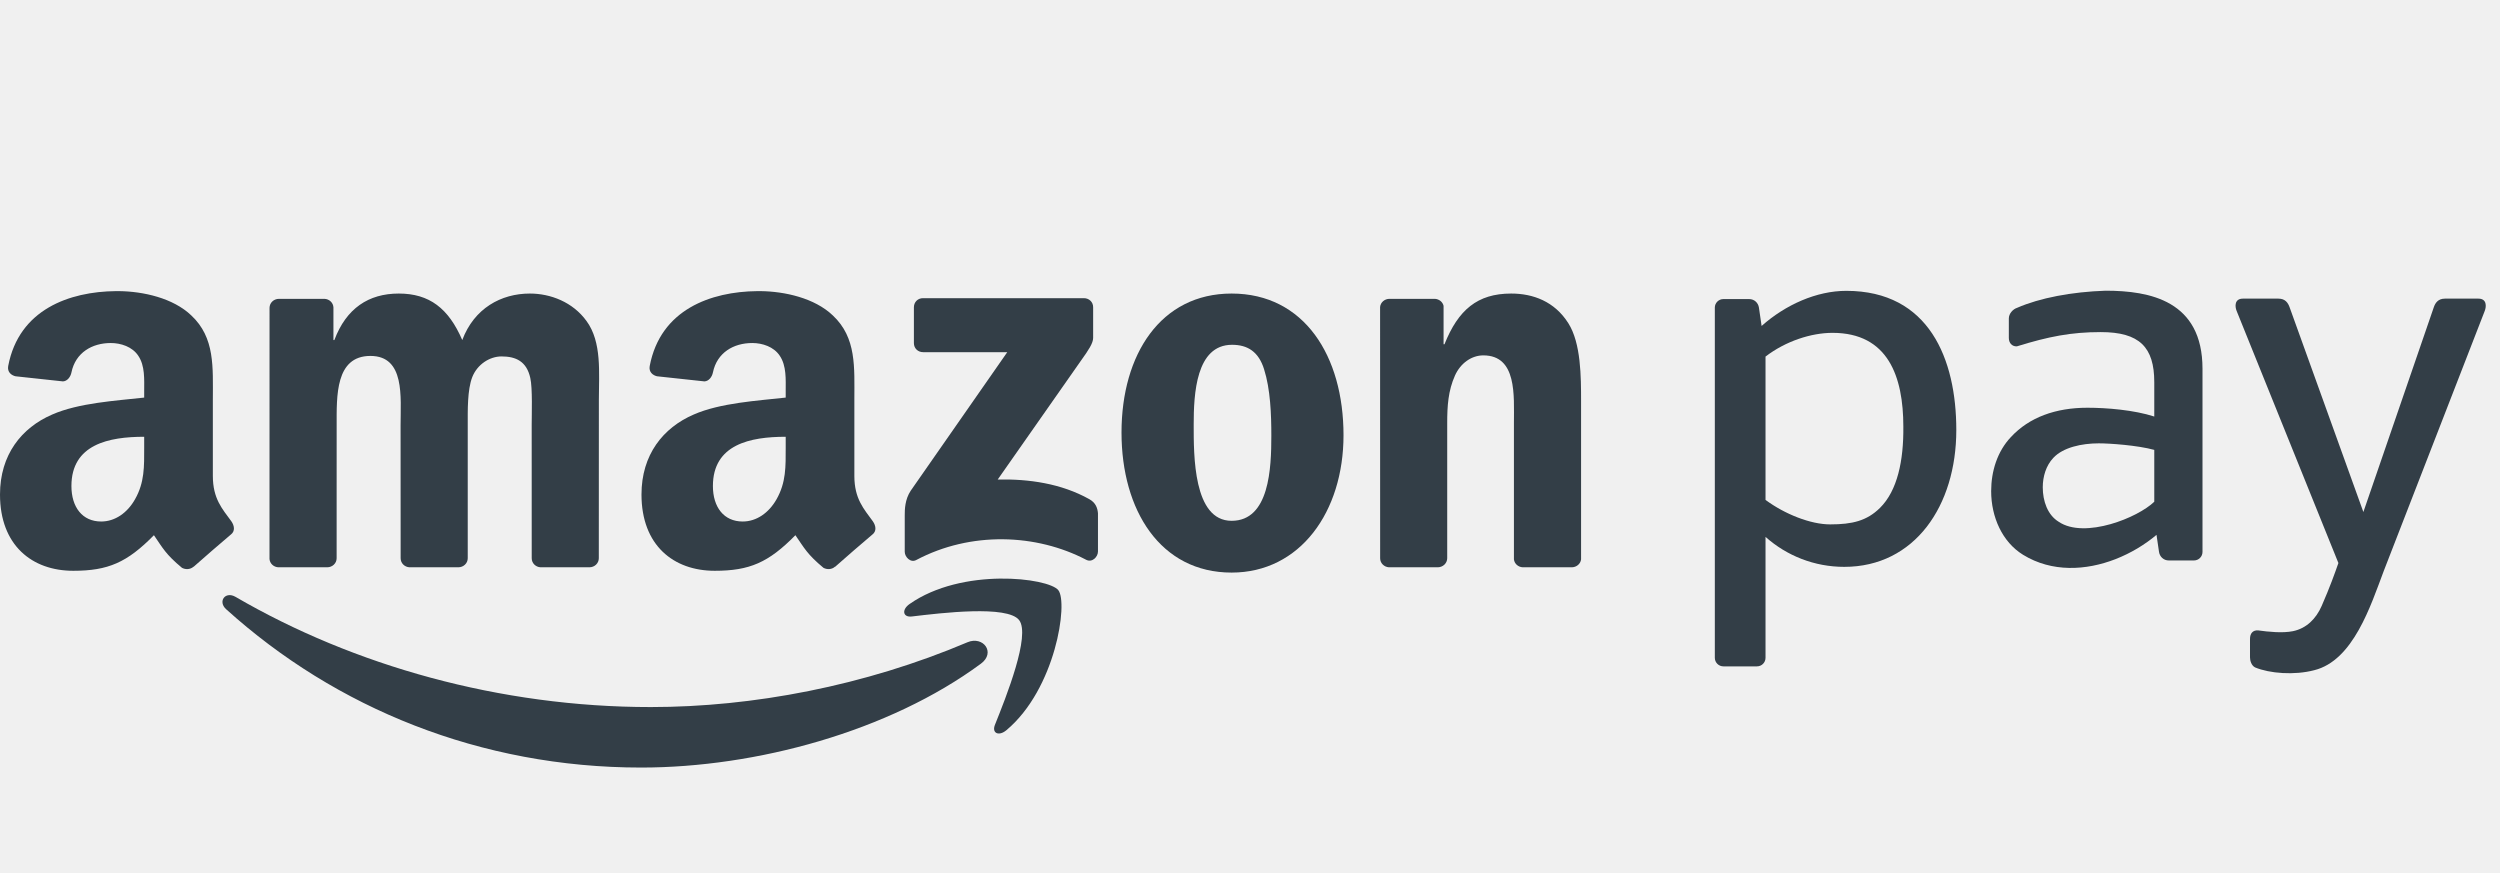
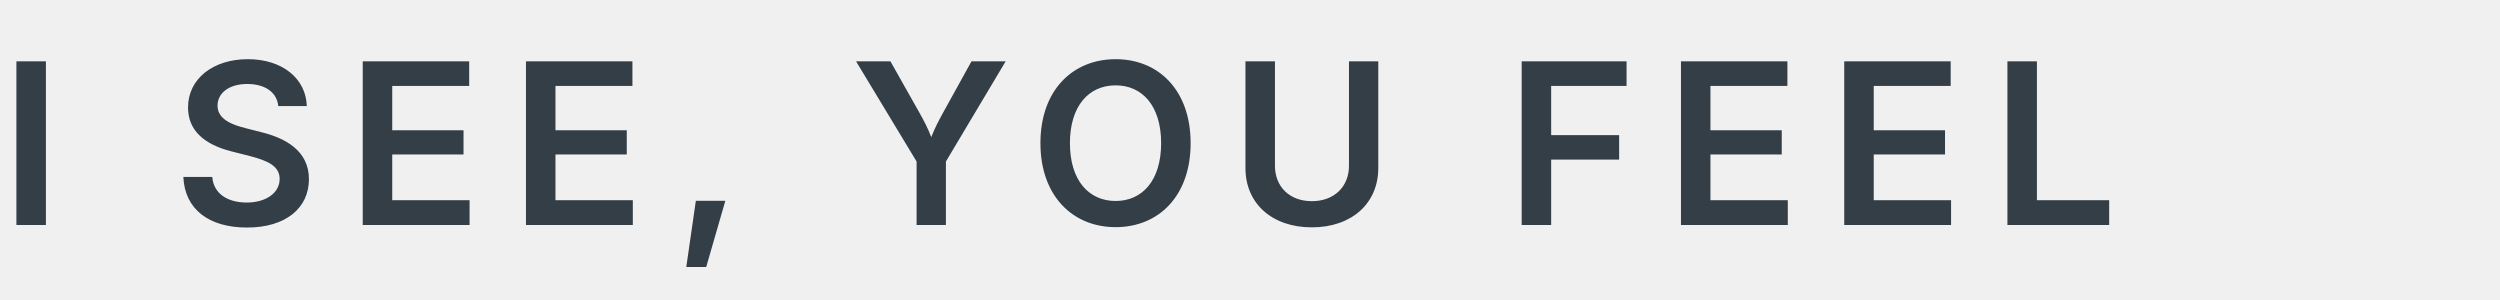
- <svg xmlns="http://www.w3.org/2000/svg" width="86" height="30" viewBox="0 0 86 30" fill="none">
-   <g clip-path="url(#clip0_25334_2757)">
-     <path fill-rule="evenodd" clip-rule="evenodd" d="M33.742 22.832C30.582 25.164 26.001 26.404 22.056 26.404C16.527 26.404 11.548 24.36 7.78 20.958C7.484 20.691 7.748 20.326 8.104 20.533C12.168 22.898 17.196 24.323 22.388 24.323C25.89 24.323 29.74 23.596 33.283 22.093C33.817 21.867 34.266 22.445 33.742 22.832Z" fill="#333E47" />
-     <path fill-rule="evenodd" clip-rule="evenodd" d="M35.057 21.33C34.652 20.813 32.385 21.085 31.366 21.207C31.058 21.244 31.01 20.974 31.288 20.779C33.097 19.509 36.061 19.875 36.405 20.301C36.752 20.73 36.314 23.702 34.619 25.12C34.358 25.338 34.11 25.221 34.226 24.934C34.608 23.981 35.461 21.848 35.057 21.33Z" fill="#333E47" />
-     <path fill-rule="evenodd" clip-rule="evenodd" d="M31.438 11.804V10.57C31.439 10.382 31.581 10.257 31.751 10.257L37.285 10.257C37.461 10.257 37.604 10.385 37.604 10.568V11.627C37.602 11.805 37.452 12.036 37.187 12.404L34.321 16.496C35.385 16.472 36.51 16.631 37.477 17.174C37.695 17.297 37.754 17.478 37.77 17.656V18.973C37.77 19.155 37.572 19.365 37.363 19.256C35.66 18.363 33.4 18.266 31.516 19.266C31.324 19.369 31.123 19.162 31.123 18.98V17.728C31.123 17.528 31.127 17.185 31.329 16.88L34.649 12.116L31.758 12.115C31.581 12.115 31.439 11.989 31.438 11.804Z" fill="#333E47" />
-     <path fill-rule="evenodd" clip-rule="evenodd" d="M11.255 19.515H9.572C9.411 19.505 9.284 19.385 9.271 19.231L9.272 10.591C9.272 10.418 9.417 10.28 9.597 10.28L11.165 10.28C11.328 10.288 11.46 10.412 11.47 10.57V11.698H11.502C11.911 10.607 12.68 10.098 13.718 10.098C14.77 10.098 15.431 10.607 15.902 11.698C16.31 10.607 17.238 10.098 18.227 10.098C18.934 10.098 19.704 10.389 20.176 11.043C20.71 11.771 20.601 12.825 20.601 13.752L20.599 19.204C20.599 19.377 20.454 19.515 20.274 19.515H18.593C18.423 19.504 18.291 19.371 18.291 19.205L18.29 14.625C18.29 14.261 18.322 13.353 18.243 13.007C18.117 12.425 17.74 12.261 17.253 12.261C16.845 12.261 16.42 12.534 16.247 12.97C16.074 13.407 16.09 14.133 16.09 14.625V19.204C16.09 19.377 15.945 19.515 15.766 19.515H14.084C13.915 19.504 13.782 19.371 13.782 19.205L13.78 14.625C13.78 13.661 13.938 12.244 12.743 12.244C11.533 12.244 11.581 13.625 11.581 14.625L11.58 19.204C11.58 19.377 11.434 19.515 11.255 19.515Z" fill="#333E47" />
-     <path fill-rule="evenodd" clip-rule="evenodd" d="M42.382 11.861C41.141 11.861 41.063 13.552 41.063 14.606C41.063 15.661 41.047 17.916 42.367 17.916C43.672 17.916 43.734 16.097 43.734 14.989C43.734 14.261 43.703 13.388 43.483 12.698C43.294 12.097 42.917 11.861 42.382 11.861ZM42.367 10.098C44.866 10.098 46.217 12.244 46.217 14.971C46.217 17.606 44.724 19.697 42.367 19.697C39.916 19.697 38.58 17.552 38.58 14.88C38.58 12.188 39.931 10.098 42.367 10.098Z" fill="#333E47" />
-     <path fill-rule="evenodd" clip-rule="evenodd" d="M49.457 19.515H47.779C47.611 19.504 47.477 19.371 47.477 19.205L47.475 10.562C47.489 10.404 47.629 10.28 47.798 10.28L49.359 10.28C49.507 10.288 49.628 10.387 49.659 10.521V11.843H49.69C50.162 10.661 50.822 10.098 51.984 10.098C52.739 10.098 53.477 10.37 53.949 11.116C54.389 11.807 54.389 12.97 54.389 13.806V19.243C54.37 19.396 54.233 19.515 54.066 19.515H52.379C52.223 19.505 52.097 19.391 52.079 19.243V14.553C52.079 13.607 52.189 12.225 51.026 12.225C50.618 12.225 50.24 12.498 50.052 12.916C49.816 13.443 49.784 13.97 49.784 14.553V19.204C49.782 19.377 49.636 19.515 49.457 19.515Z" fill="#333E47" />
-     <path fill-rule="evenodd" clip-rule="evenodd" d="M28.724 19.494C28.614 19.593 28.453 19.6 28.327 19.533C27.768 19.068 27.668 18.854 27.362 18.411C26.438 19.352 25.784 19.635 24.587 19.635C23.17 19.635 22.067 18.76 22.067 17.011C22.067 15.644 22.808 14.715 23.863 14.26C24.776 13.859 26.051 13.786 27.028 13.677V13.458C27.028 13.056 27.059 12.584 26.823 12.237C26.618 11.927 26.225 11.8 25.878 11.8C25.236 11.8 24.666 12.129 24.525 12.81C24.496 12.962 24.385 13.113 24.233 13.12L22.601 12.944C22.464 12.912 22.311 12.802 22.35 12.591C22.72 10.64 24.463 10.031 26.047 10.015H26.172C26.983 10.025 28.019 10.247 28.65 10.852C29.469 11.618 29.39 12.638 29.39 13.75V16.372C29.39 17.161 29.718 17.507 30.025 17.932C30.133 18.085 30.157 18.267 30.02 18.379C29.676 18.668 29.065 19.198 28.729 19.497L28.724 19.494ZM27.028 15.389C27.028 16.045 27.044 16.592 26.713 17.175C26.445 17.648 26.02 17.94 25.548 17.94C24.902 17.94 24.524 17.448 24.524 16.719C24.524 15.285 25.81 15.025 27.028 15.025V15.389Z" fill="#333E47" />
-     <path fill-rule="evenodd" clip-rule="evenodd" d="M6.658 19.494C6.546 19.593 6.385 19.6 6.26 19.533C5.7 19.068 5.6 18.854 5.295 18.411C4.371 19.352 3.717 19.635 2.52 19.635C1.103 19.635 0 18.76 0 17.011C0 15.644 0.74 14.715 1.795 14.26C2.708 13.859 3.984 13.786 4.96 13.677V13.458C4.96 13.056 4.992 12.584 4.756 12.237C4.551 11.927 4.157 11.8 3.811 11.8C3.169 11.8 2.598 12.129 2.458 12.81C2.429 12.962 2.318 13.113 2.165 13.12L0.534 12.944C0.396 12.912 0.243 12.802 0.282 12.591C0.652 10.64 2.396 10.031 3.98 10.015H4.105C4.916 10.025 5.952 10.247 6.582 10.852C7.401 11.618 7.322 12.638 7.322 13.75V16.372C7.322 17.161 7.65 17.507 7.958 17.932C8.065 18.085 8.09 18.267 7.952 18.379C7.609 18.668 6.997 19.198 6.661 19.497L6.658 19.494ZM4.96 15.389C4.96 16.045 4.976 16.592 4.645 17.175C4.378 17.648 3.953 17.94 3.48 17.94C2.834 17.94 2.457 17.448 2.457 16.719C2.457 15.285 3.743 15.025 4.96 15.025V15.389Z" fill="#333E47" />
-     <path fill-rule="evenodd" clip-rule="evenodd" d="M77.4 22.614C77.4 22.395 77.4 22.198 77.4 21.979C77.4 21.799 77.488 21.674 77.677 21.685C78.028 21.735 78.526 21.785 78.879 21.712C79.34 21.616 79.671 21.29 79.867 20.841C80.143 20.211 80.325 19.702 80.441 19.368L76.939 10.693C76.879 10.546 76.862 10.273 77.156 10.273H78.38C78.614 10.273 78.709 10.421 78.761 10.566L81.3 17.613L83.724 10.566C83.773 10.422 83.872 10.273 84.104 10.273H85.258C85.55 10.273 85.534 10.545 85.476 10.693L82.002 19.639C81.552 20.83 80.954 22.726 79.605 23.056C78.929 23.233 78.076 23.169 77.575 22.959C77.448 22.895 77.4 22.726 77.4 22.614Z" fill="#333E47" />
-     <path fill-rule="evenodd" clip-rule="evenodd" d="M75.766 18.986C75.766 19.148 75.634 19.28 75.472 19.28H74.608C74.422 19.28 74.294 19.145 74.27 18.986L74.184 18.399C73.787 18.734 73.3 19.029 72.772 19.235C71.757 19.629 70.586 19.695 69.594 19.085C68.877 18.645 68.496 17.784 68.496 16.896C68.496 16.209 68.708 15.528 69.177 15.033C69.804 14.357 70.711 14.026 71.808 14.026C72.47 14.026 73.418 14.104 74.107 14.329V13.146C74.107 11.944 73.601 11.424 72.266 11.424C71.246 11.424 70.465 11.578 69.379 11.915C69.205 11.921 69.104 11.789 69.104 11.628V10.953C69.104 10.792 69.242 10.635 69.391 10.588C70.167 10.249 71.266 10.039 72.434 10C73.956 10 75.766 10.344 75.766 12.685V18.986ZM74.107 17.26V15.476C73.527 15.317 72.569 15.251 72.198 15.251C71.612 15.251 70.97 15.39 70.634 15.751C70.384 16.015 70.271 16.395 70.271 16.762C70.271 17.237 70.435 17.713 70.819 17.949C71.264 18.251 71.955 18.215 72.605 18.03C73.23 17.853 73.816 17.539 74.107 17.26Z" fill="#333E47" />
-     <path fill-rule="evenodd" clip-rule="evenodd" d="M63.038 11.45C64.953 11.45 65.475 12.956 65.475 14.681C65.486 15.843 65.272 16.88 64.67 17.473C64.219 17.918 63.716 18.039 62.958 18.039C62.284 18.039 61.397 17.687 60.734 17.197V12.266C61.424 11.736 62.304 11.45 63.038 11.45ZM60.441 22.923H59.284C59.123 22.923 58.99 22.791 58.99 22.63C58.99 18.614 58.99 14.597 58.99 10.581C58.99 10.42 59.123 10.288 59.284 10.288H60.169C60.355 10.288 60.483 10.422 60.507 10.581L60.599 11.213C61.428 10.477 62.496 10.005 63.512 10.005C66.36 10.005 67.297 12.351 67.297 14.792C67.297 17.402 65.864 19.5 63.442 19.5C62.422 19.5 61.468 19.123 60.734 18.469V22.63C60.734 22.791 60.602 22.923 60.441 22.923Z" fill="#333E47" />
-   </g>
-   <defs>
-     <clipPath id="clip0_25334_2757">
-       <rect width="86" height="30" fill="white" />
-     </clipPath>
-   </defs>
+ <svg xmlns="http://www.w3.org/2000/svg" width="200" height="24" viewBox="0 0 200 24" fill="none">
+   <text x="0" y="18" font-family="'Inter', 'Helvetica Neue', Arial, sans-serif" font-size="18" font-weight="600" letter-spacing="0.12em" fill="#333E47">I SEE, YOU FEEL</text>
</svg>
